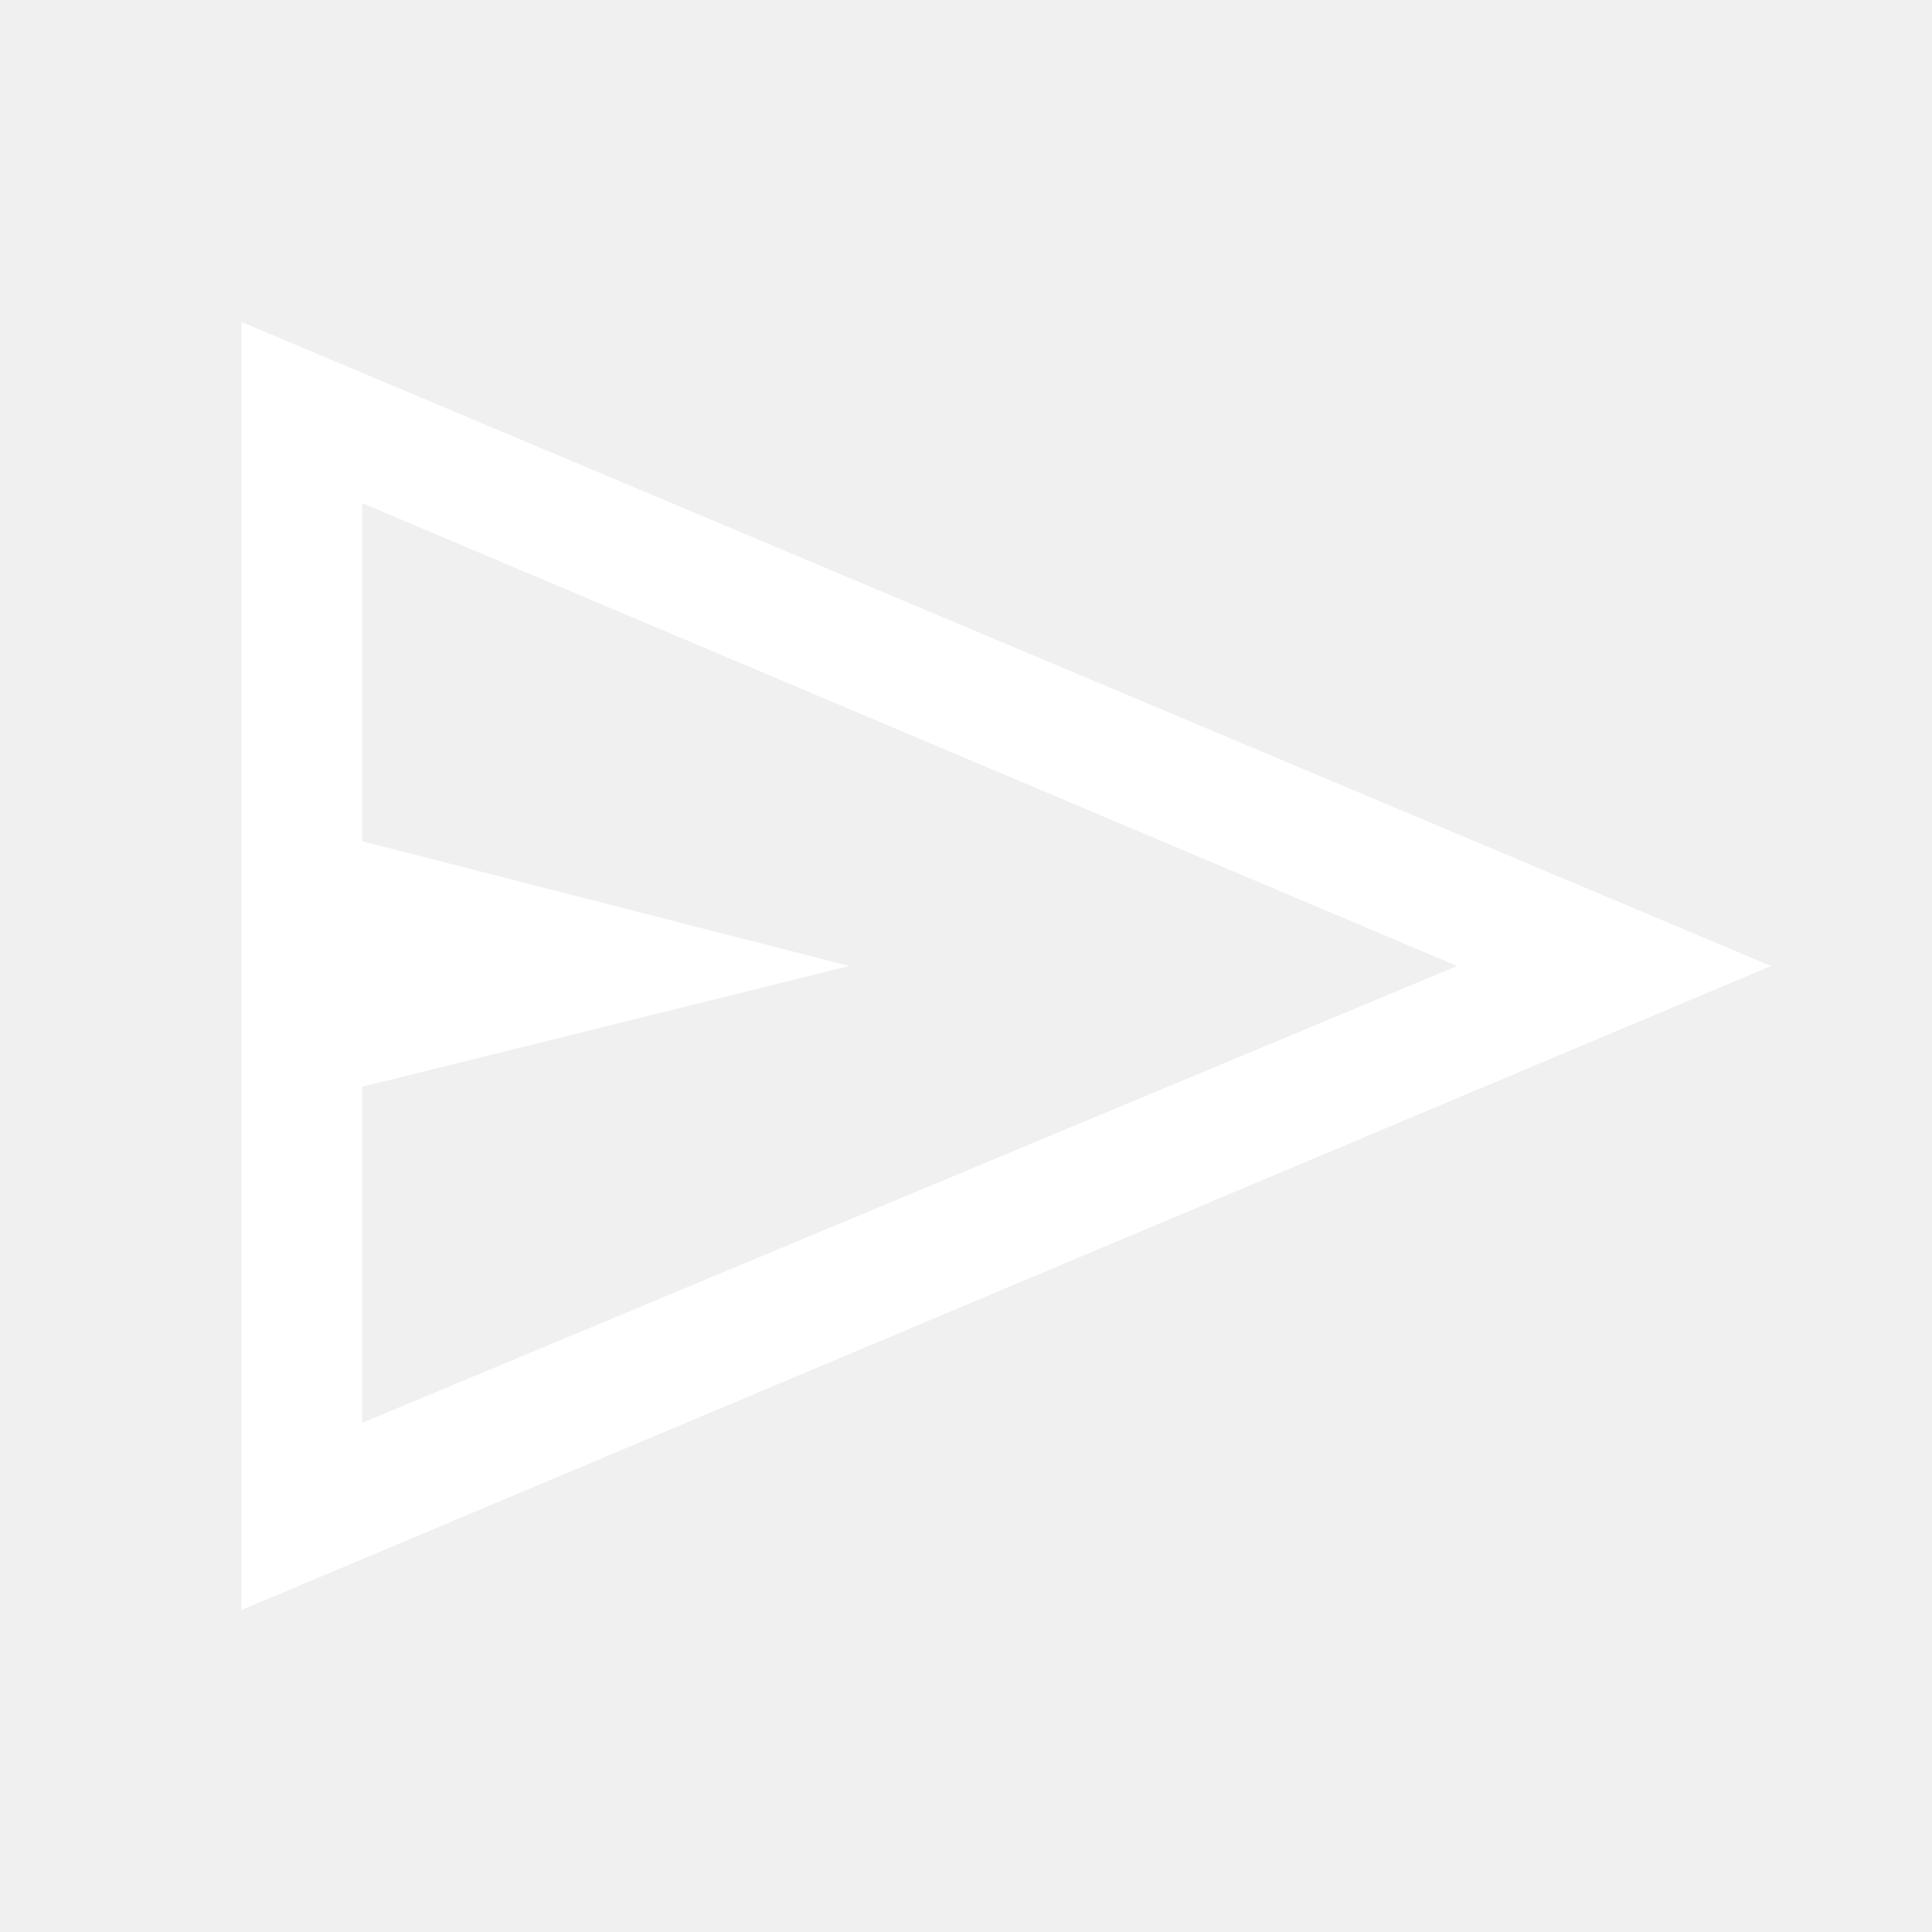
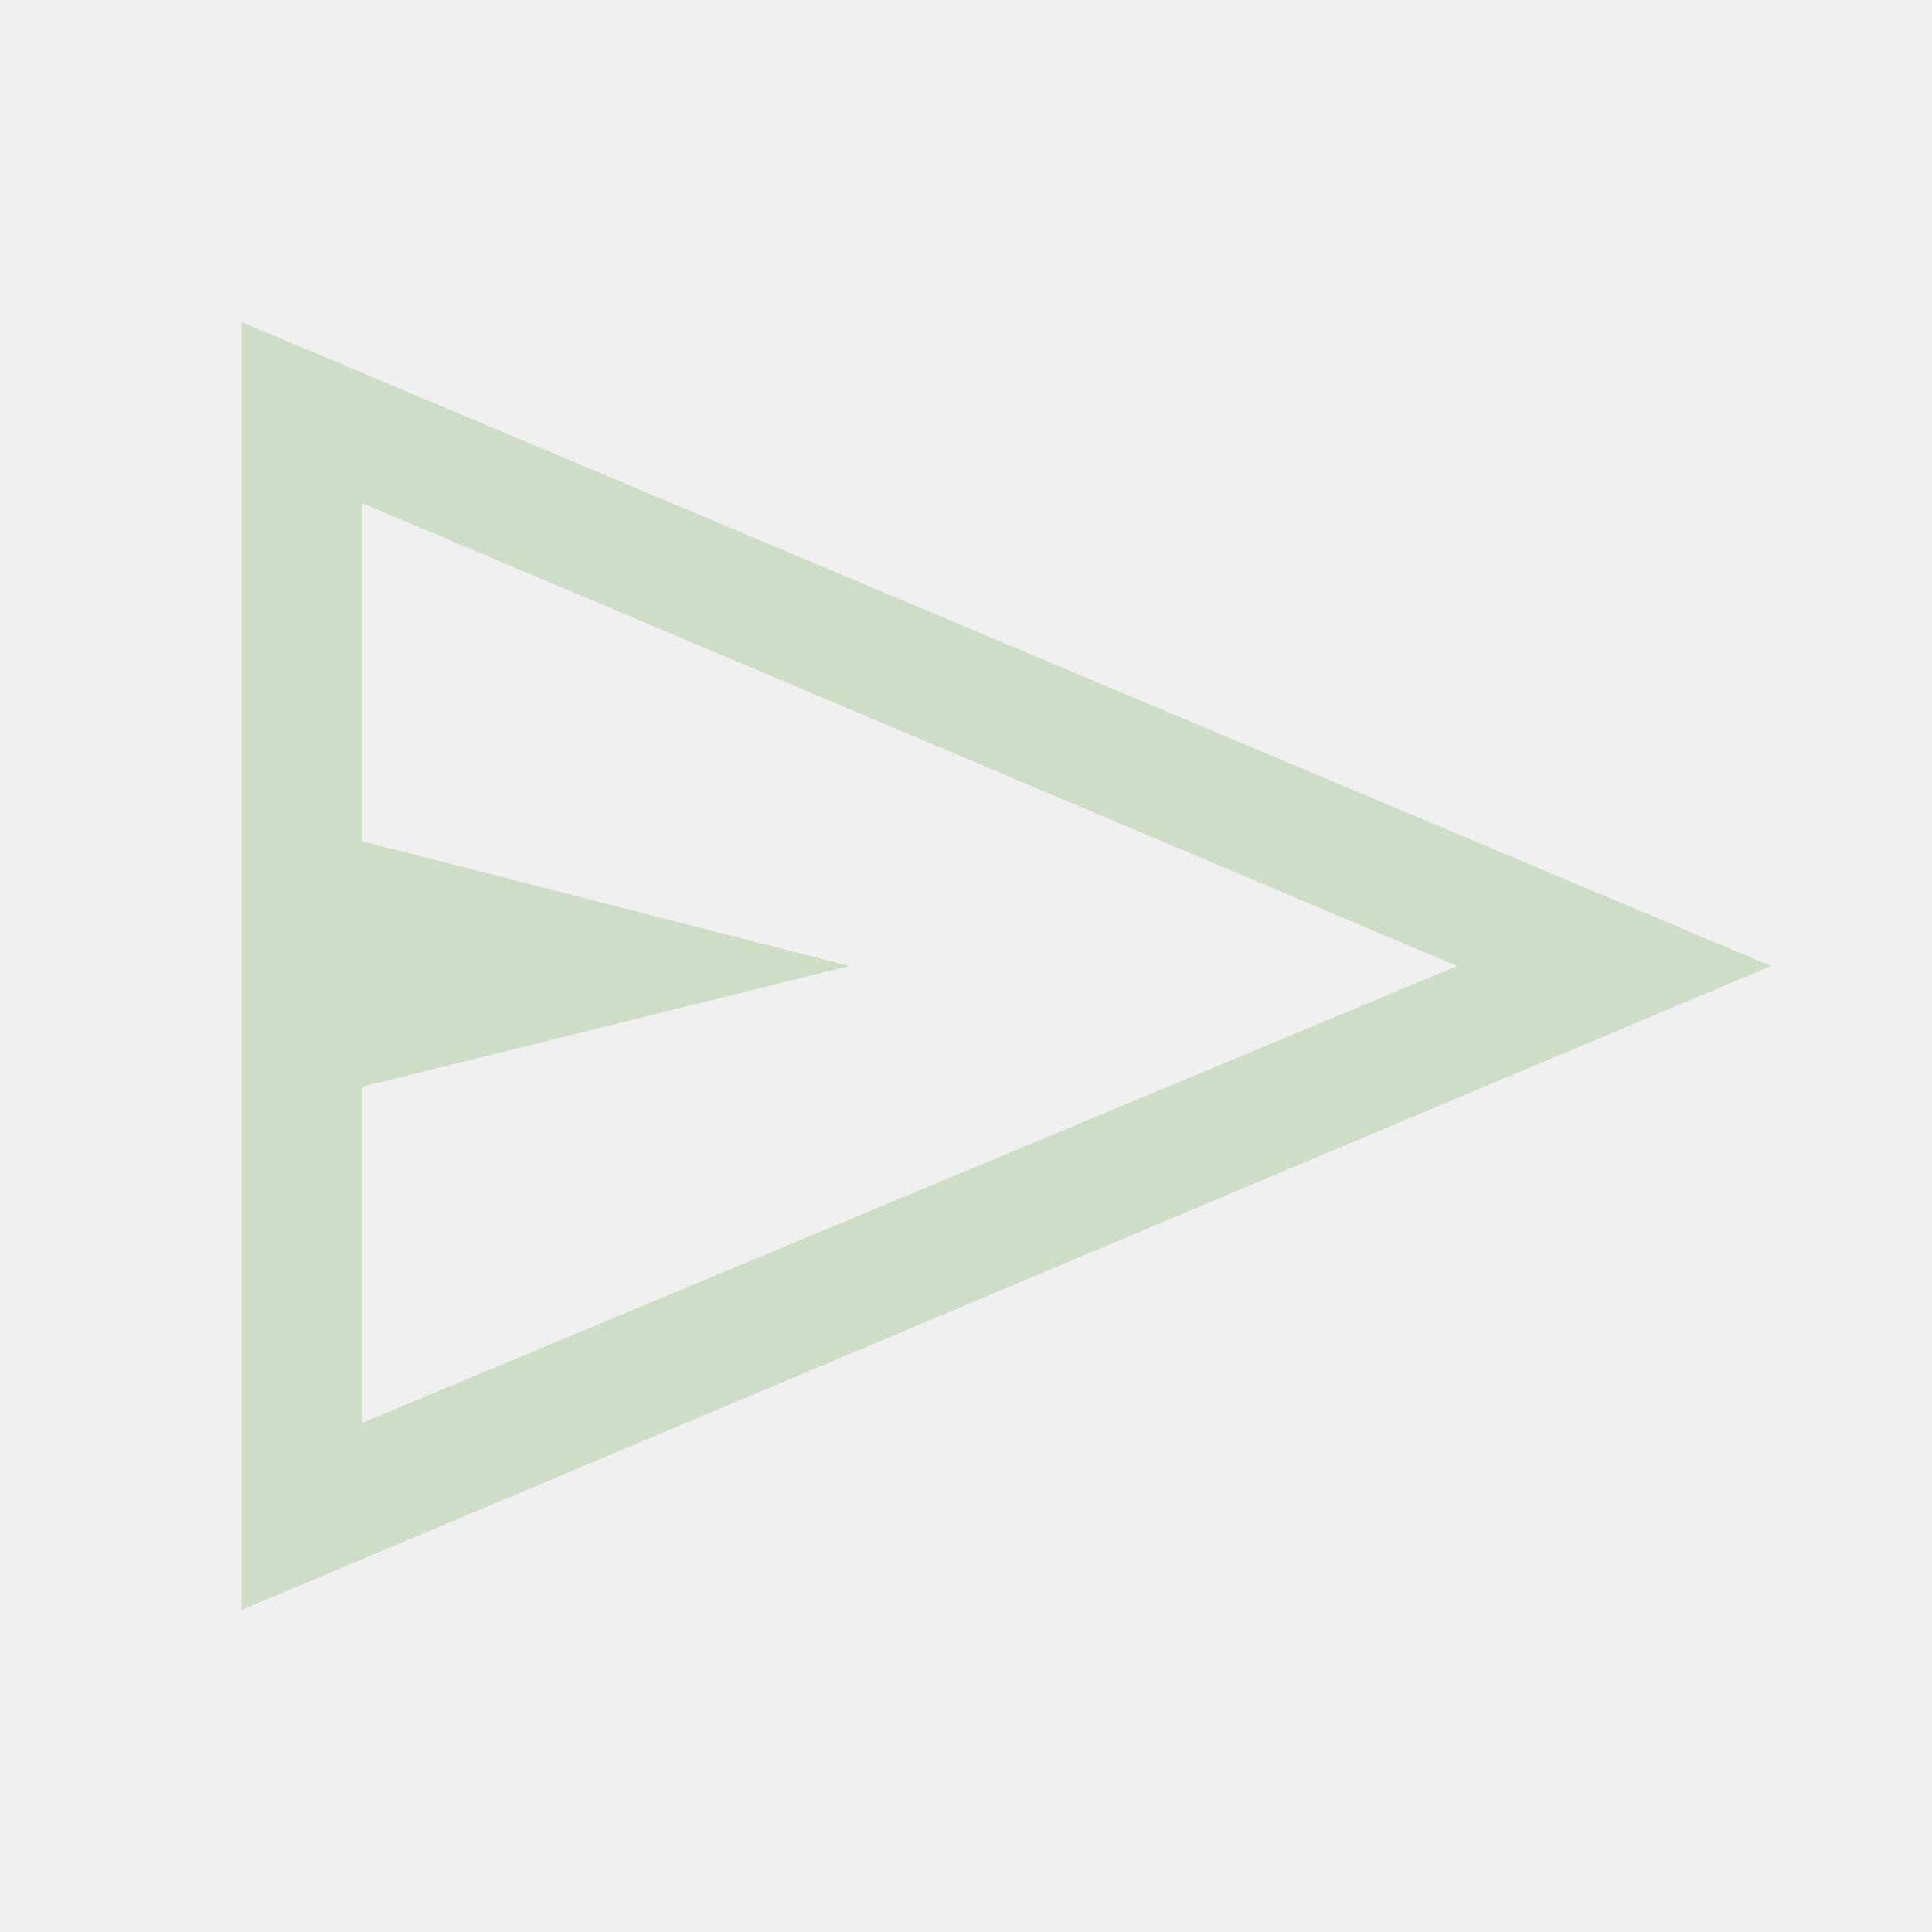
- <svg xmlns="http://www.w3.org/2000/svg" fill="white" height="48" viewBox="0 -960 960 960" width="48">
+ <svg xmlns="http://www.w3.org/2000/svg" fill="#ceddc5" height="48" viewBox="0 -960 960 960" width="48">
  <path d="M120-160v-640l760 320-760 320Zm60-93 544-227-544-230v168l242 62-242 60v167Zm0 0v-457 457Z" />
</svg>
